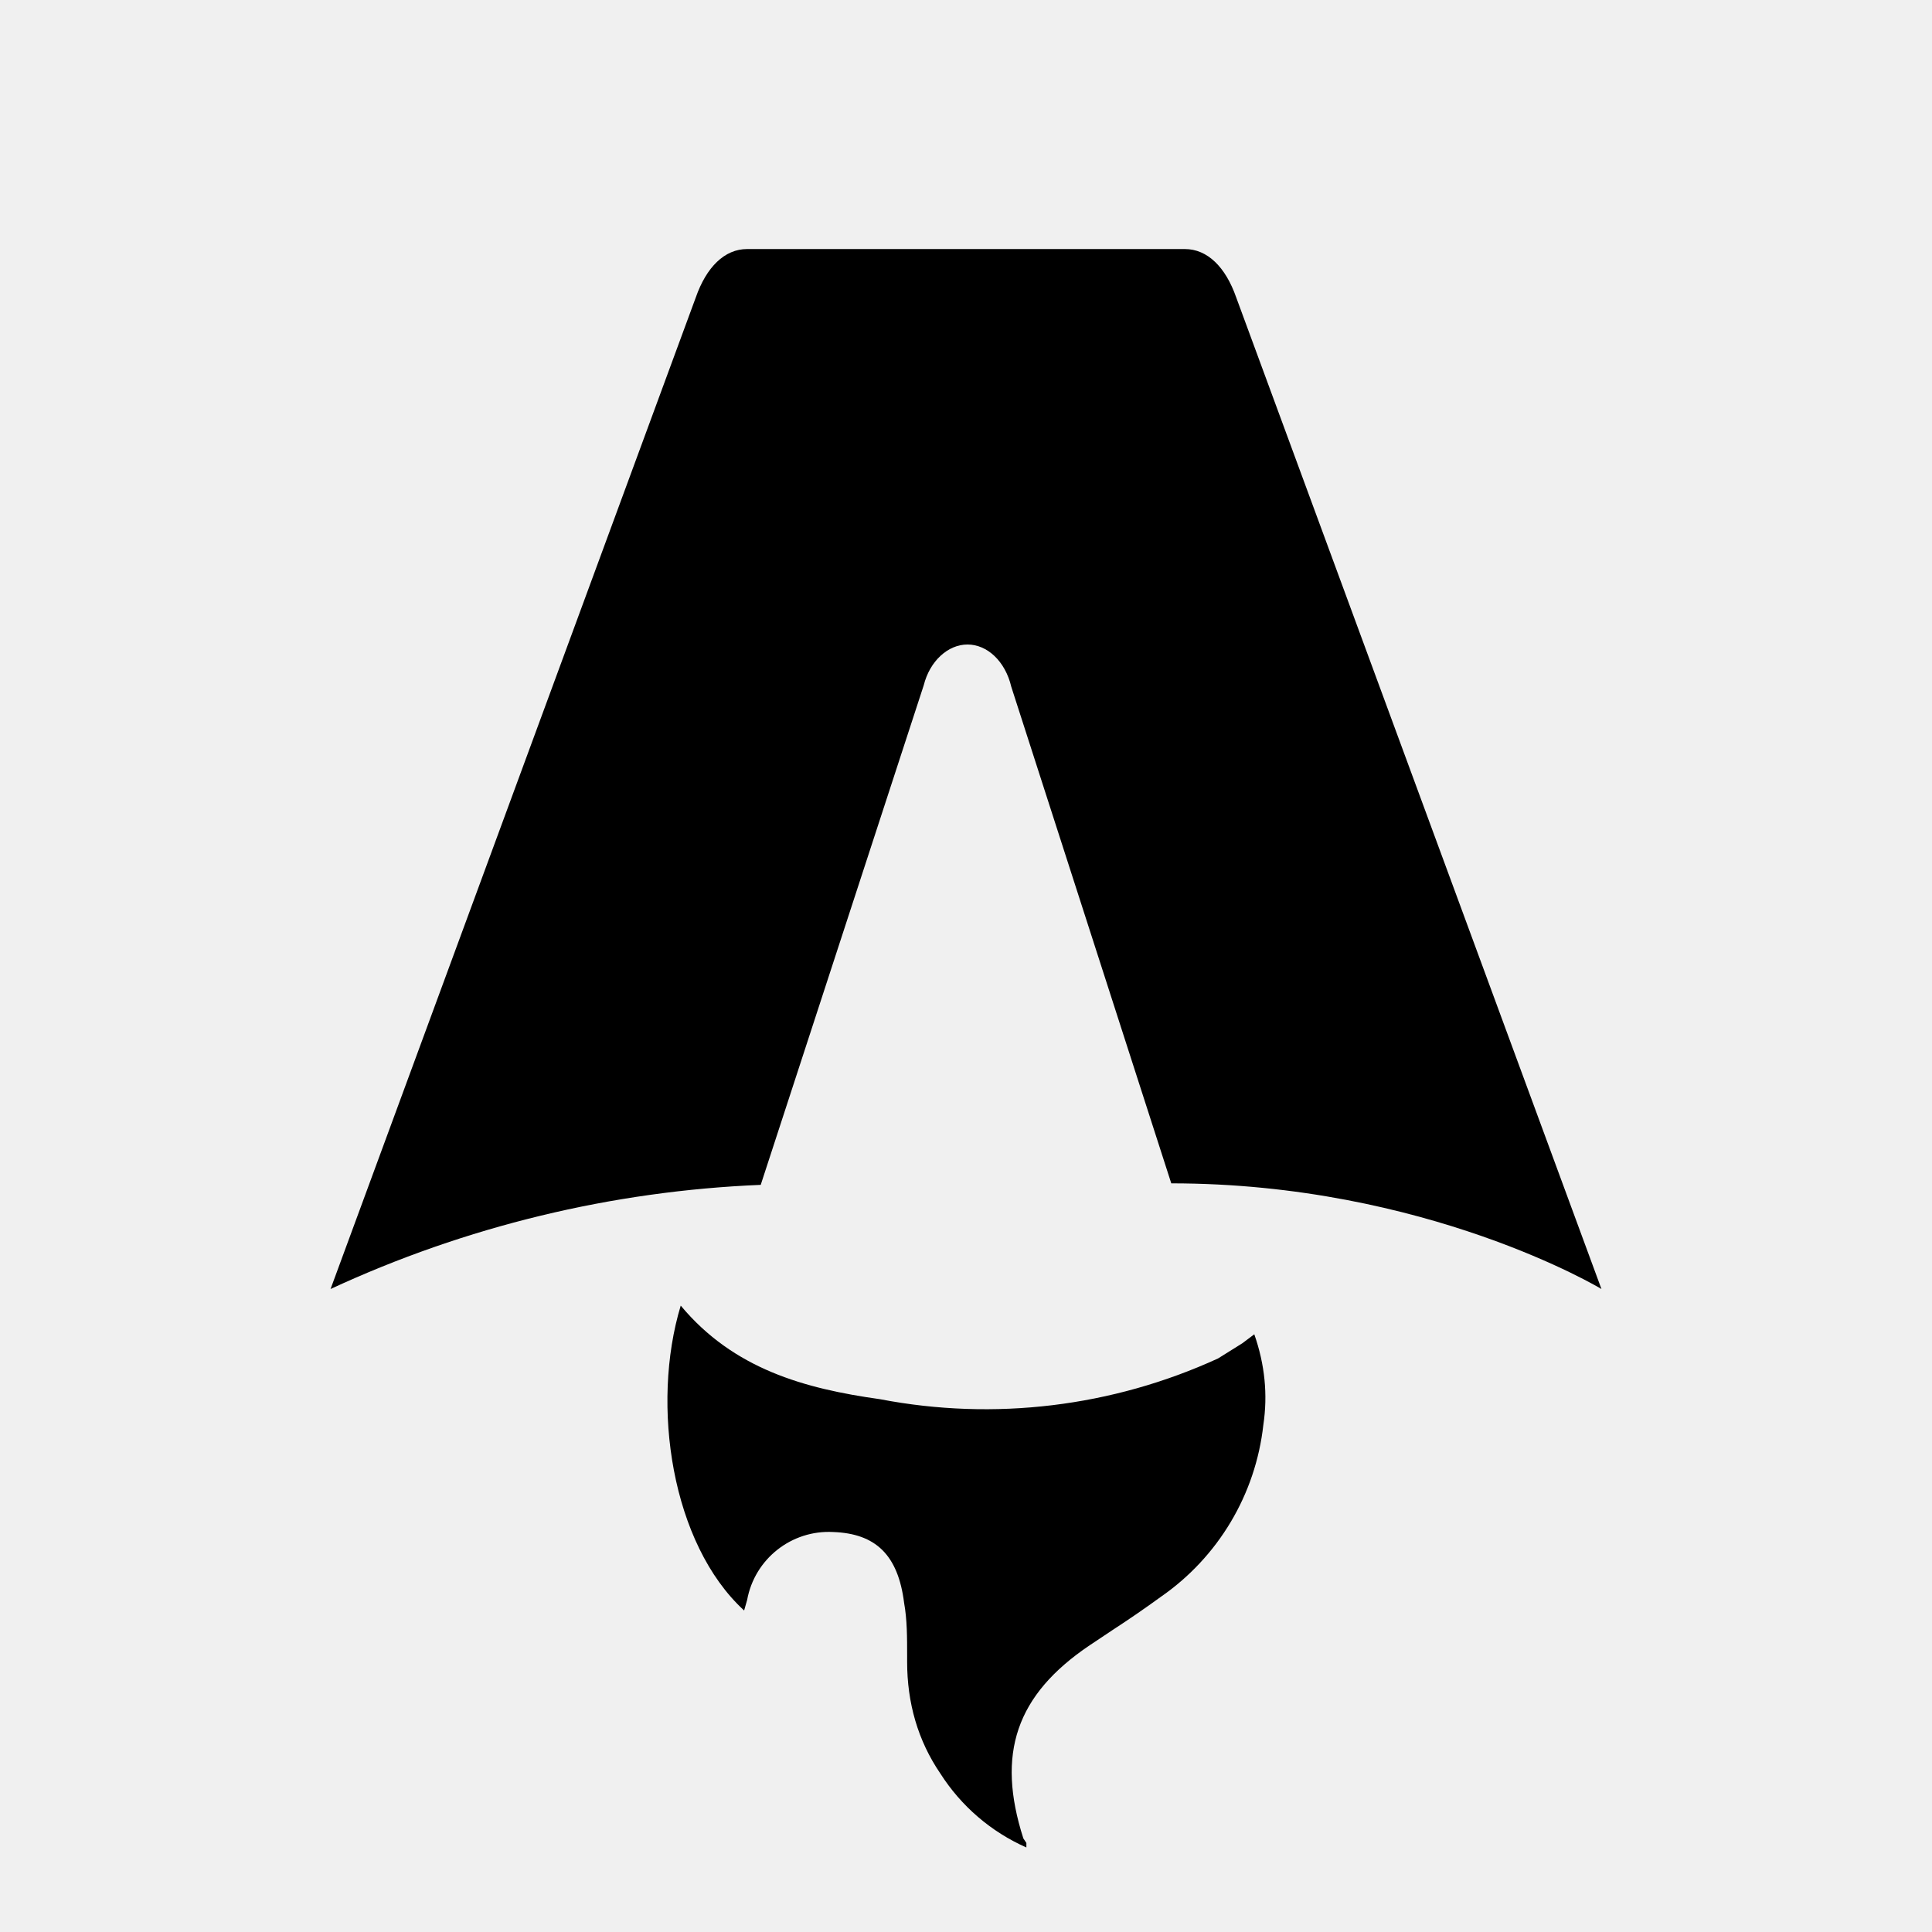
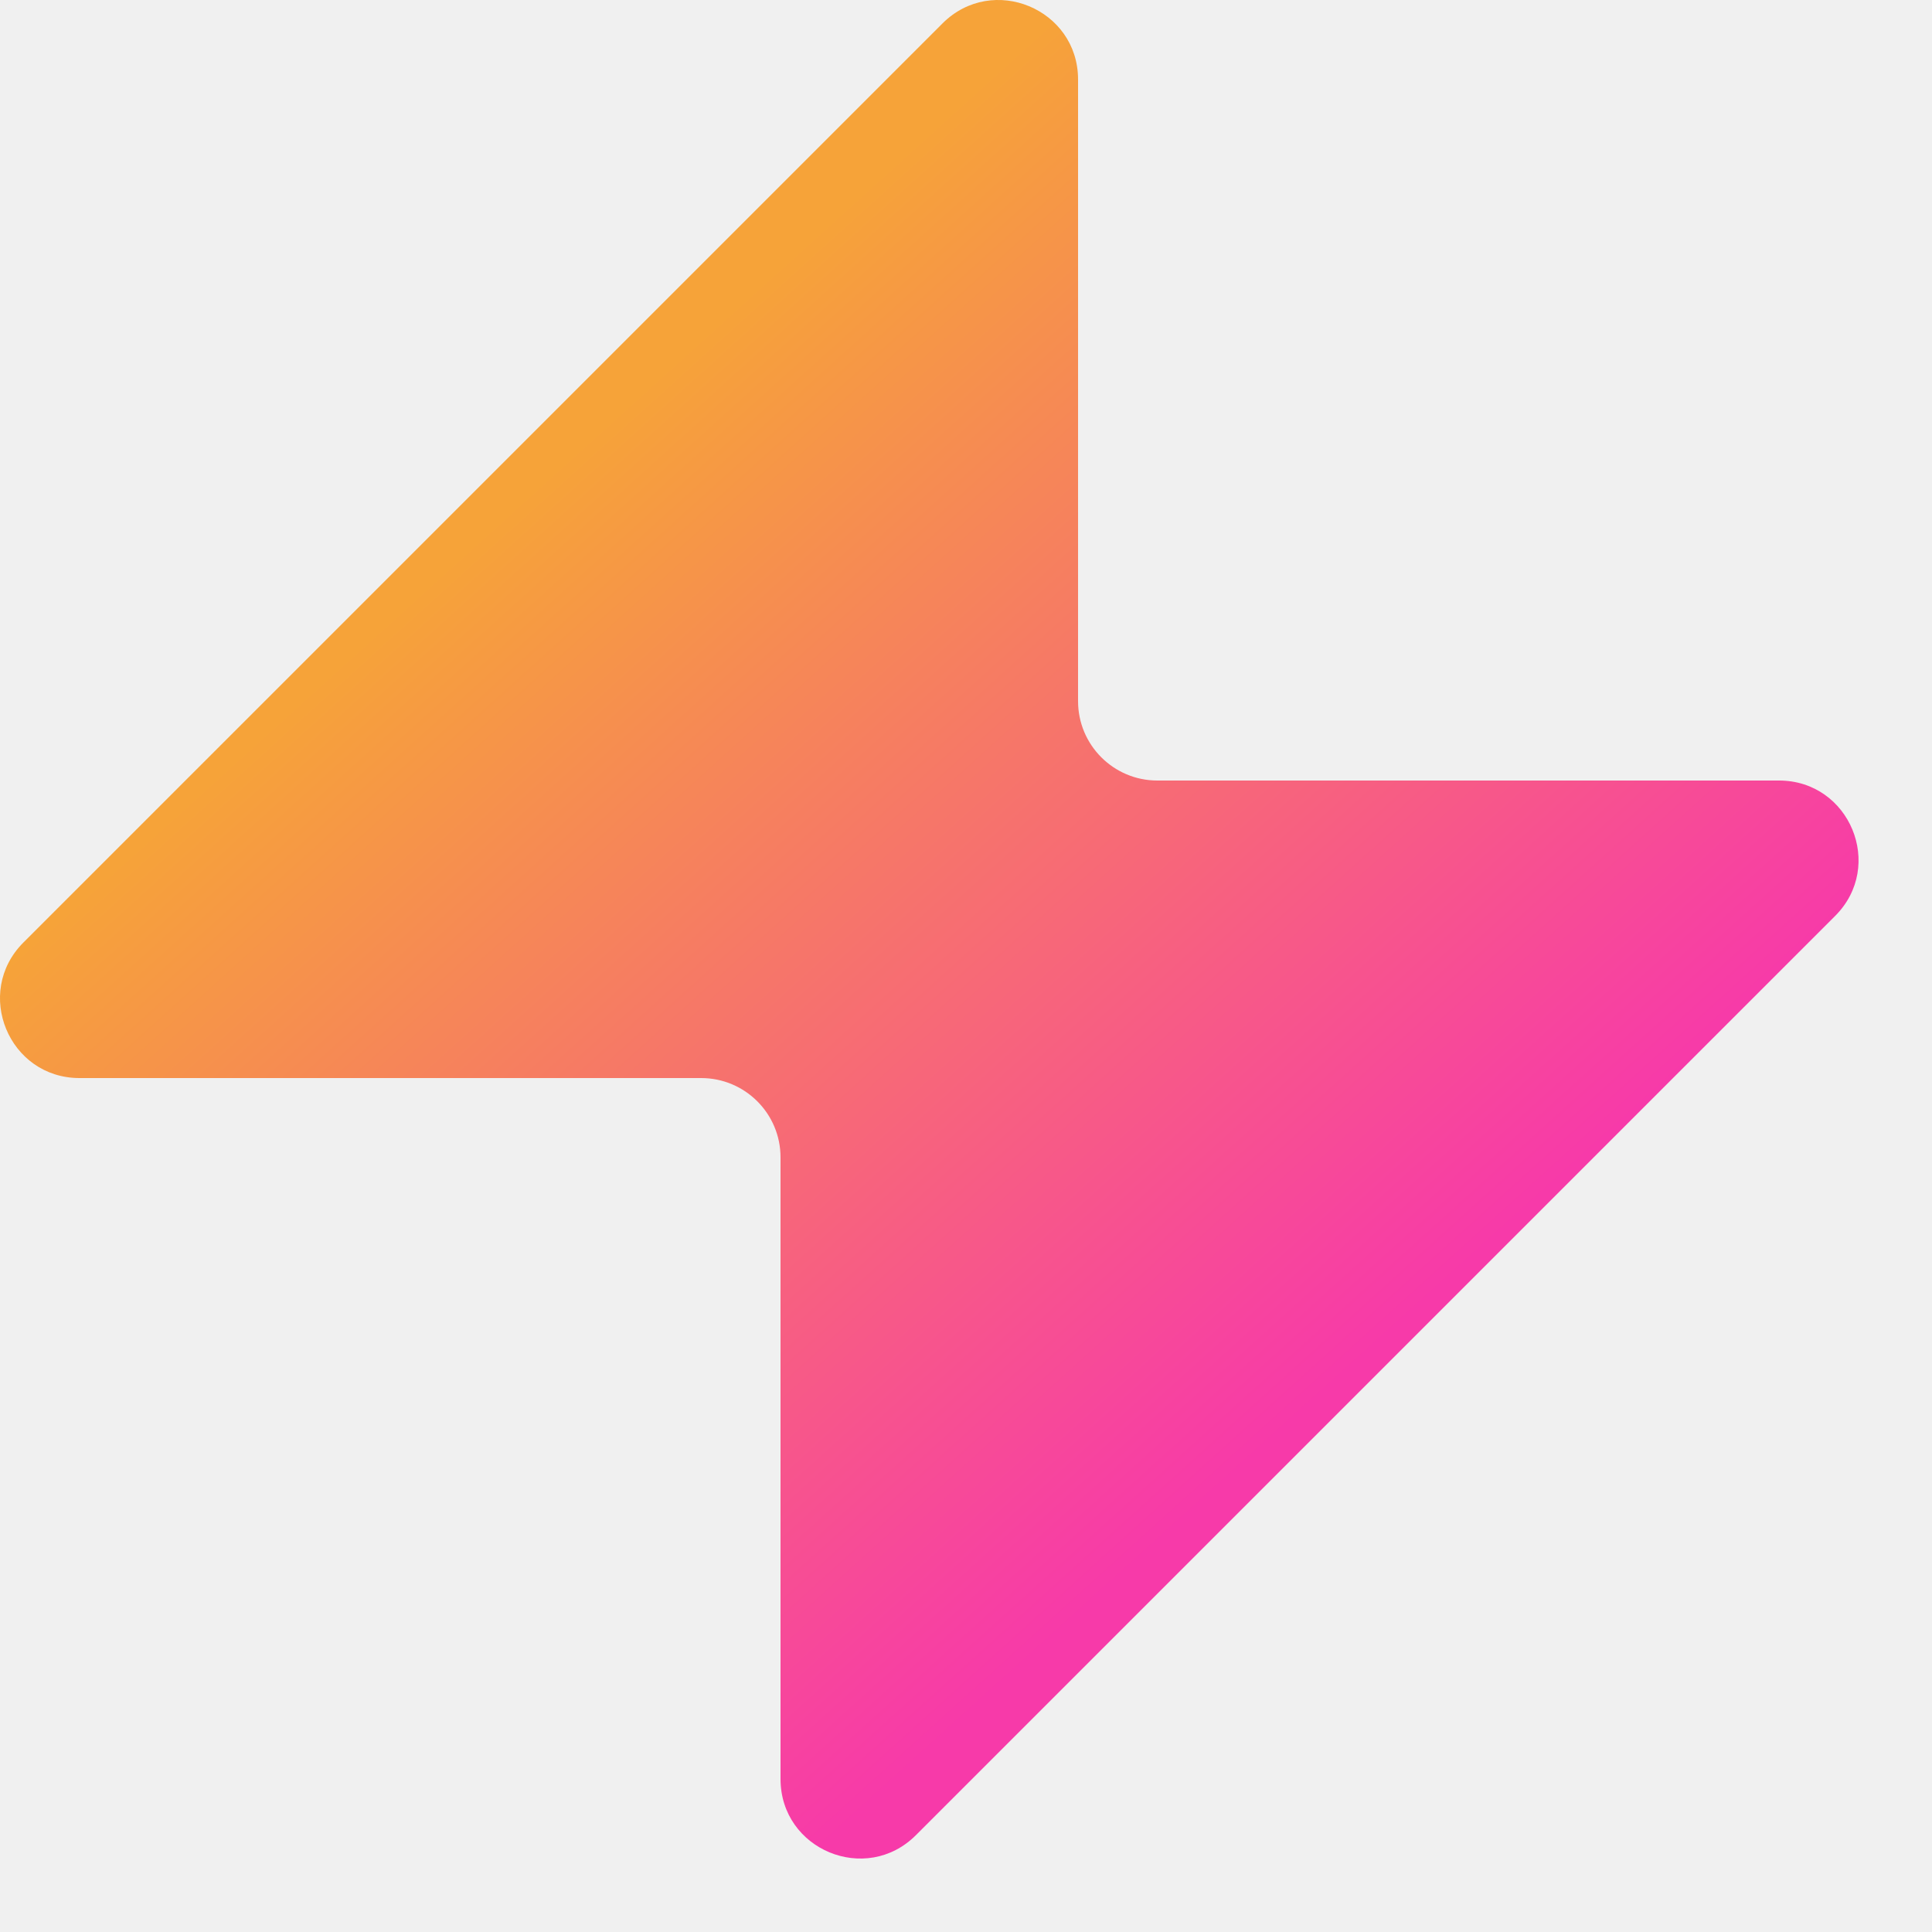
- <svg xmlns="http://www.w3.org/2000/svg" fill="none" viewBox="0 0 128 128">
-   <path d="M50.4 78.5a75.1 75.1 0 0 0-28.5 6.9l24.2-65.7c.7-2 1.9-3.2 3.4-3.2h29c1.5 0 2.7 1.2 3.4 3.2l24.2 65.7s-11.6-7-28.5-7L67 45.5c-.4-1.7-1.6-2.8-2.9-2.8-1.3 0-2.5 1.1-2.9 2.7L50.4 78.5Zm-1.1 28.2Zm-4.2-20.2c-2 6.6-.6 15.8 4.2 20.2a17.5 17.5 0 0 1 .2-.7 5.5 5.5 0 0 1 5.7-4.5c2.8.1 4.3 1.5 4.7 4.7.2 1.1.2 2.3.2 3.5v.4c0 2.7.7 5.2 2.2 7.4a13 13 0 0 0 5.7 4.9v-.3l-.2-.3c-1.8-5.6-.5-9.5 4.4-12.8l1.5-1a73 73 0 0 0 3.2-2.2 16 16 0 0 0 6.8-11.4c.3-2 .1-4-.6-6l-.8.6-1.6 1a37 37 0 0 1-22.4 2.7c-5-.7-9.7-2-13.2-6.2Z" />
-   <style>
-         path { fill: #000; }
-         @media (prefers-color-scheme: dark) {
-             path { fill: #FFF; }
-         }
-     </style>
+ <svg xmlns="http://www.w3.org/2000/svg" width="21" height="21" viewBox="0 0 21 21" fill="none">
+   <path d="M12.58 8.484C12.104 8.484 11.718 8.098 11.718 7.621V0.864C11.718 0.096 10.789 -0.289 10.245 0.254L0.254 10.245C-0.289 10.789 0.096 11.718 0.864 11.718H7.621C8.098 11.718 8.484 12.104 8.484 12.58L8.484 19.337C8.484 20.106 9.413 20.491 9.956 19.947L19.947 9.956C20.491 9.413 20.106 8.484 19.337 8.484L12.58 8.484Z" fill="url(#paint0_linear_4409_14655)" />
+   <defs>
+     <linearGradient id="paint0_linear_4409_14655" x1="6.013" y1="5.088" x2="14.8" y2="14.8" gradientUnits="userSpaceOnUse">
+       <stop stop-color="#F6A339" />
+       <stop offset="1" stop-color="#F73AA9" />
+     </linearGradient>
+   </defs>
</svg>
